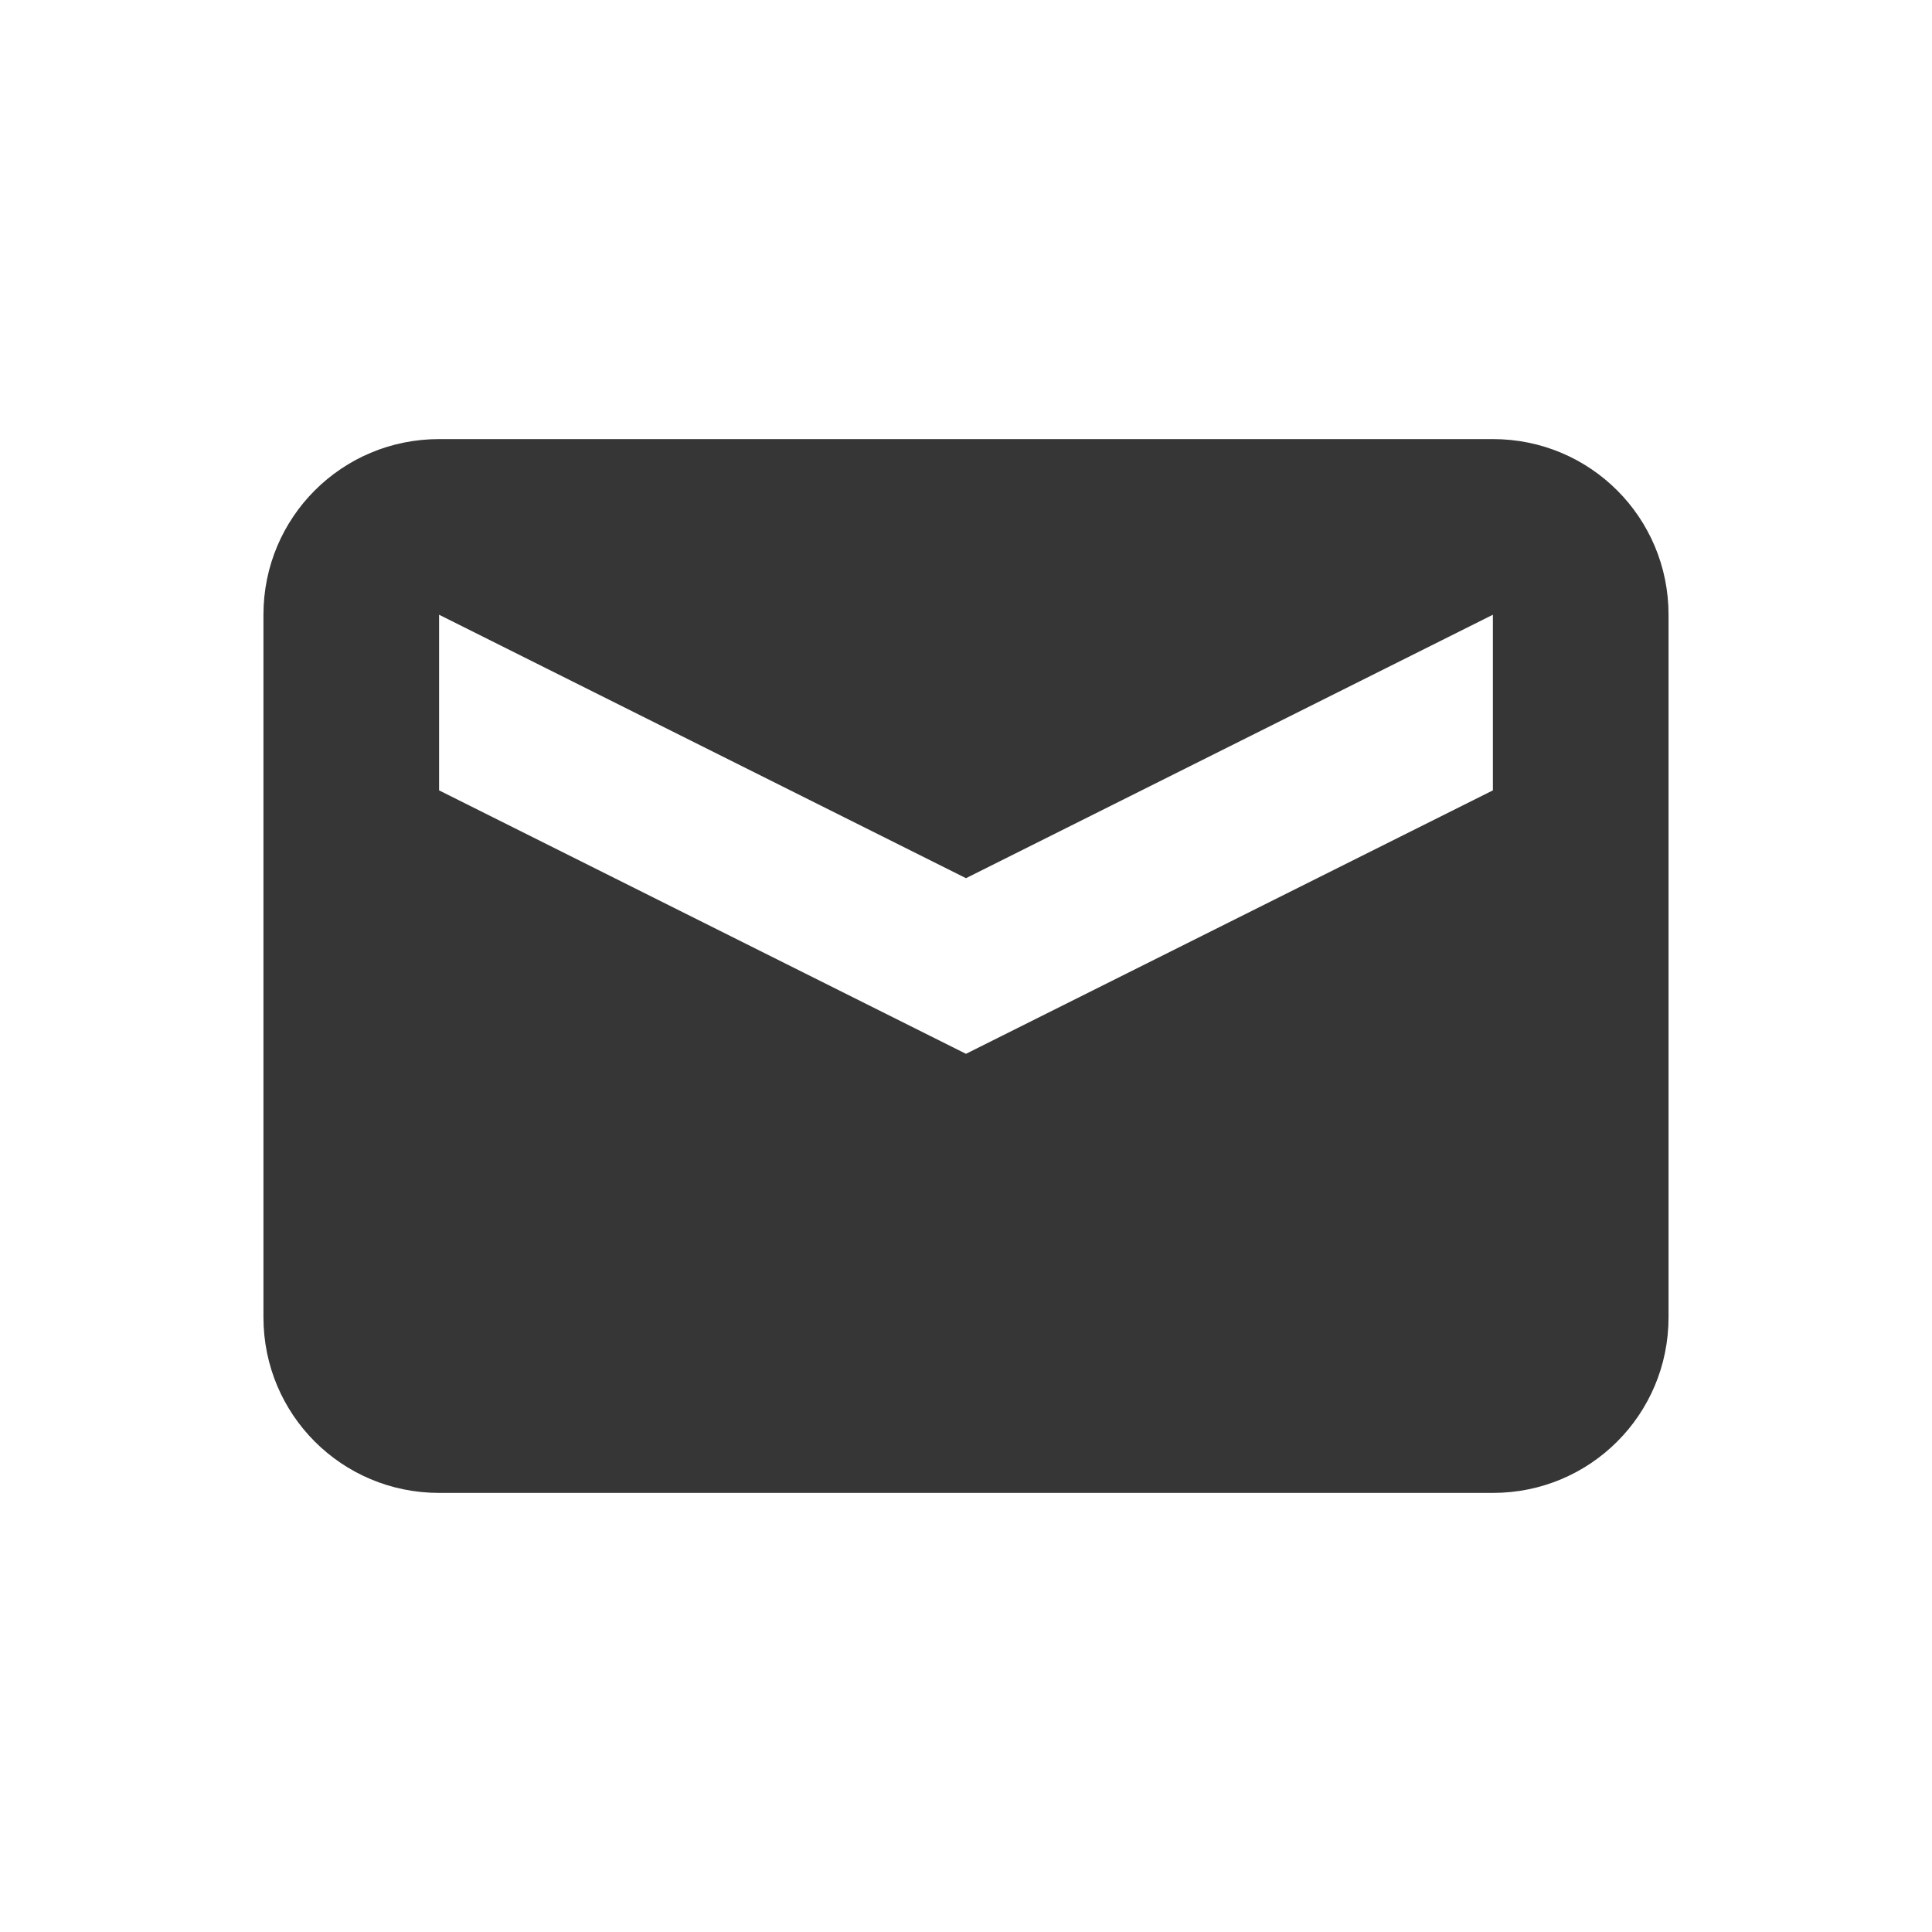
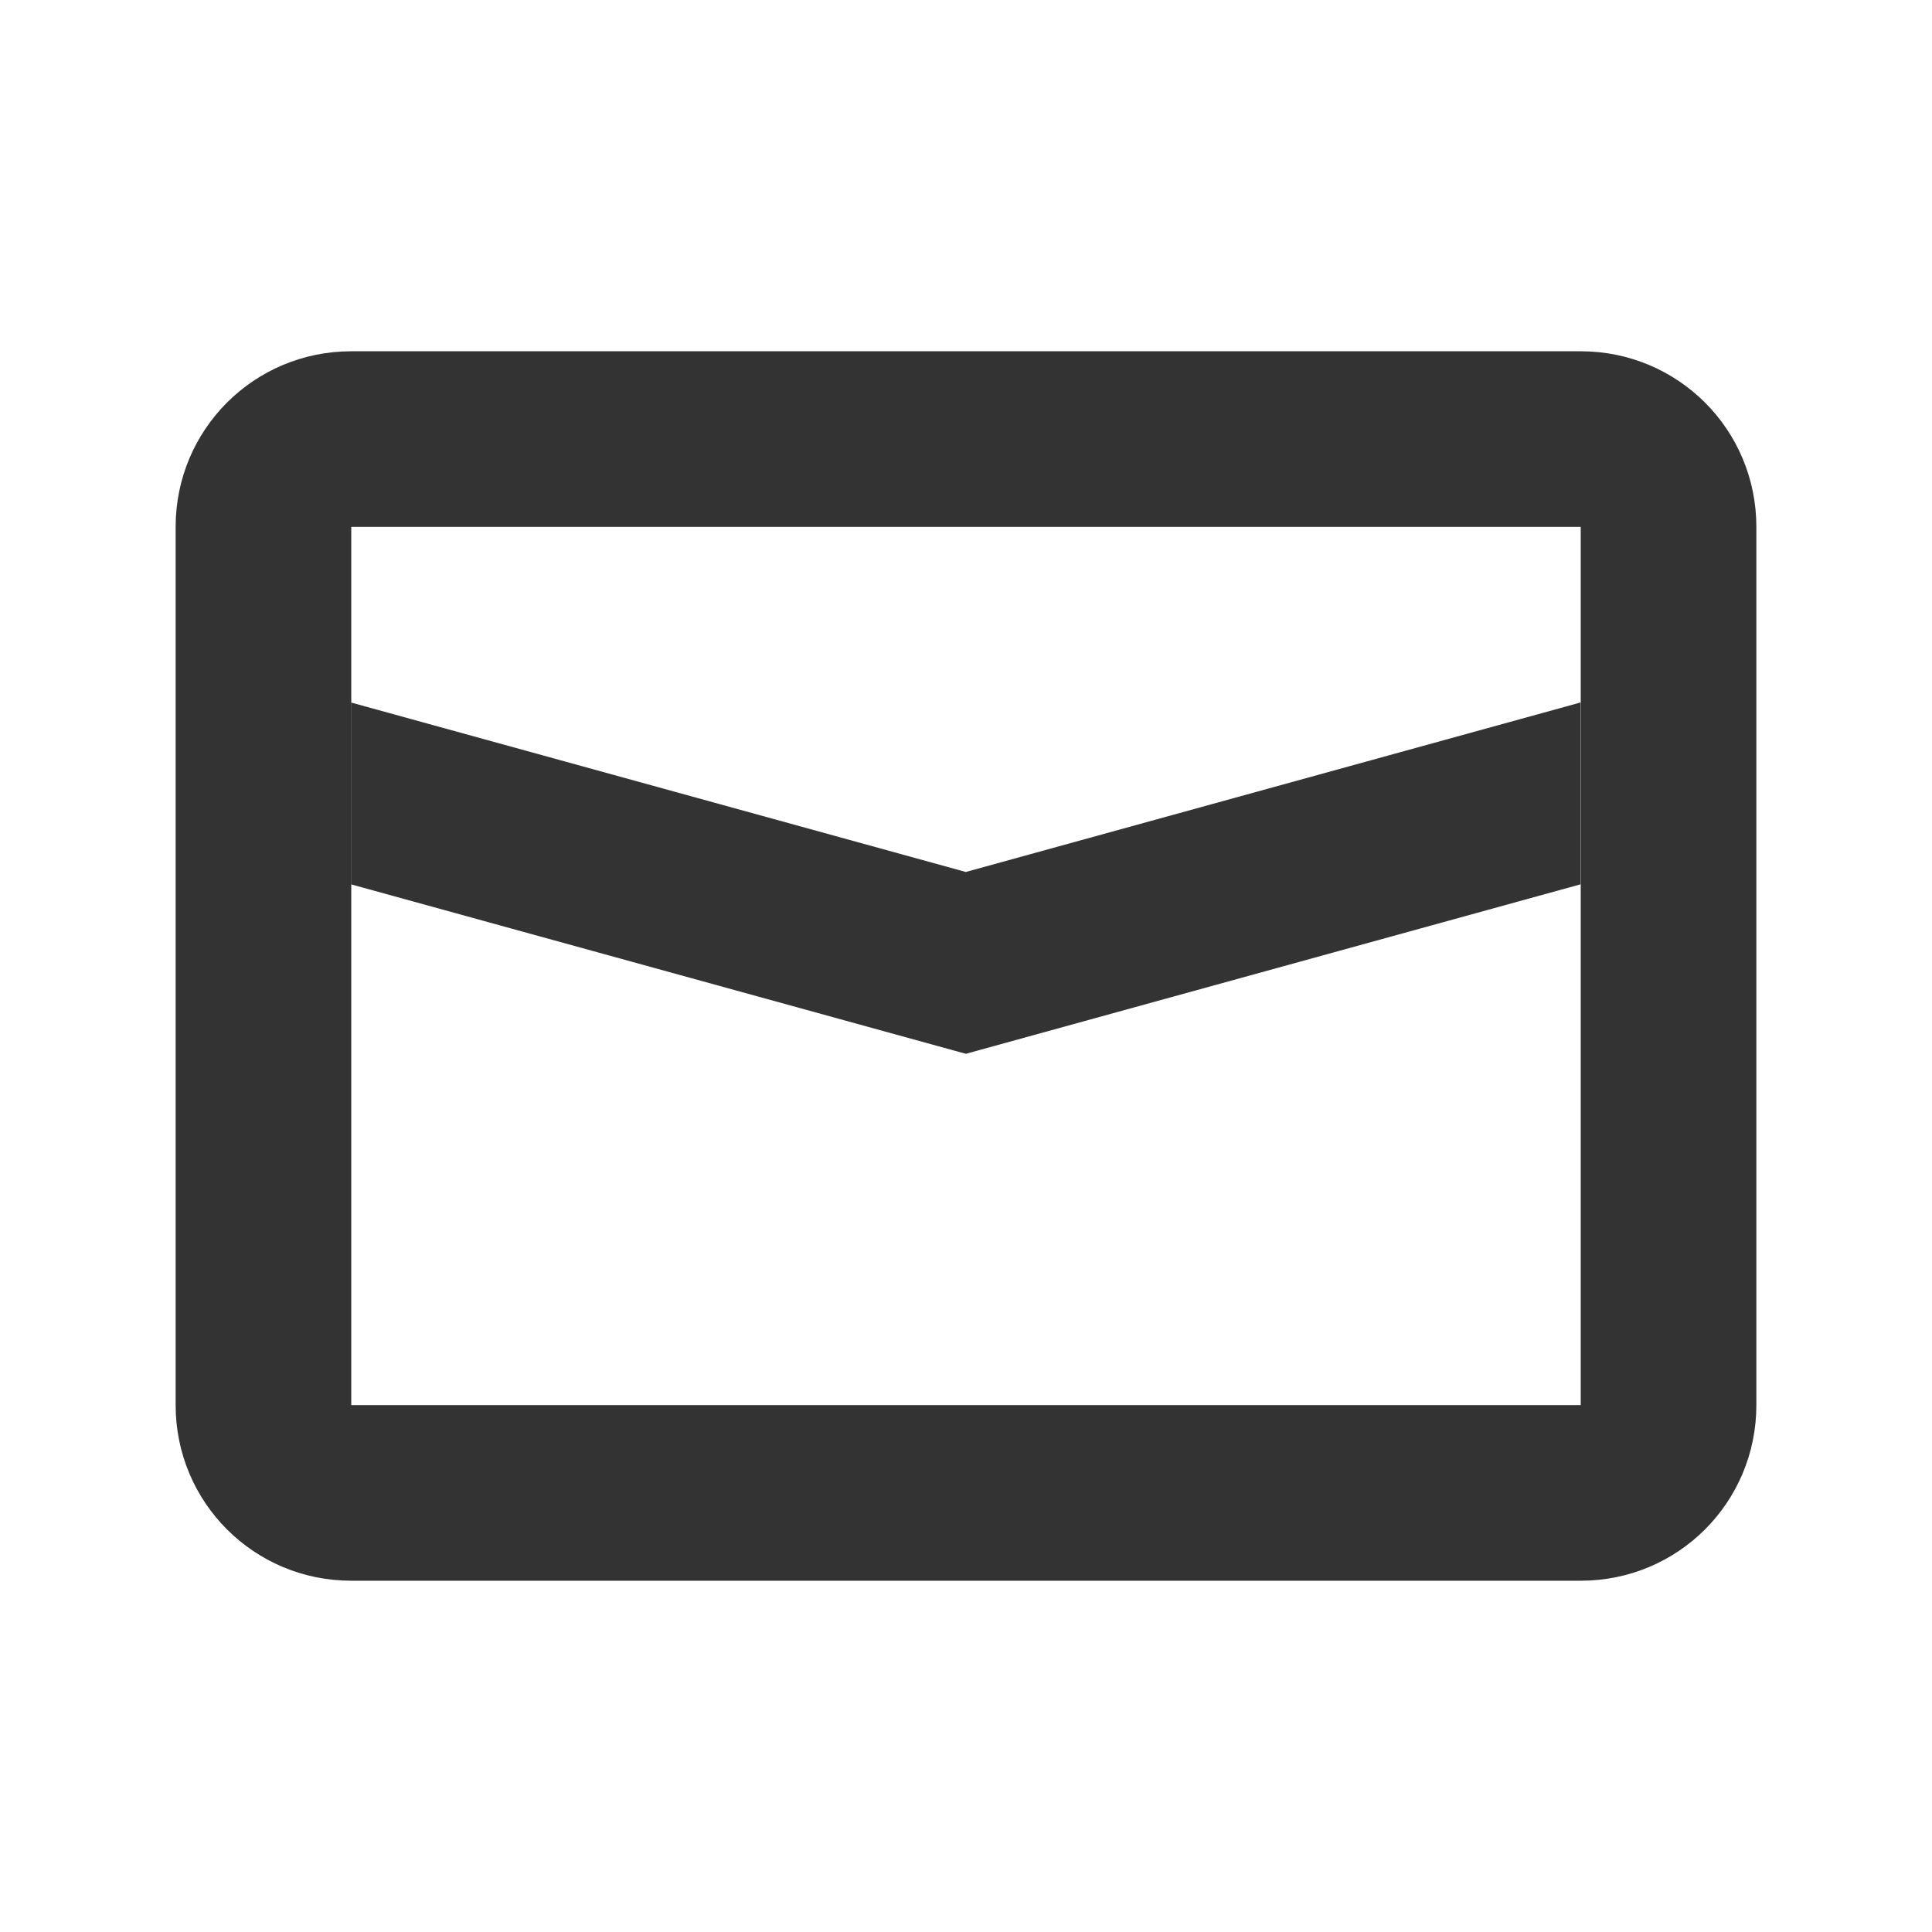
- <svg xmlns="http://www.w3.org/2000/svg" id="svg7384" width="22" height="22" version="1.1" style="enable-background:new">
-   <defs id="defs7386">
-     <style id="current-color-scheme" type="text/css">
-    .ColorScheme-Text { color:#363636; } .ColorScheme-Highlight { color:#5294e2; } .ColorScheme-ButtonBackground { color:#363636; }
-   </style>
+ <svg xmlns="http://www.w3.org/2000/svg" width="22" height="22" enable-background="new" version="1.1">
+   <defs>
+     <style id="current-color-scheme" type="text/css">.ColorScheme-Text { color:#333333; } .ColorScheme-Highlight { color:#5294e2; } .ColorScheme-ButtonBackground { color:#333333; }</style>
  </defs>
-   <g id="kmail" transform="translate(-467.0001,-135)">
-     <path id="rect5719" class="ColorScheme-Text" d="m 472,140 c -1.108,0 -2,0.892 -2,2 l 0,8 c 0,1.108 0.892,2 2,2 l 12,0 c 1.108,0 2,-0.892 2,-2 l 0,-8 c 0,-1.108 -0.892,-2 -2,-2 l -12,0 z m 0,2 6,3 6,-3 0,2 -6,3 -6,-3 0,-2 z" style="opacity:1;fill:currentColor;fill-opacity:1;stroke:none;stroke-width:2;stroke-miterlimit:4;stroke-dasharray:none;stroke-opacity:1" />
-     <path id="rect4138" d="m 467,135 22,0 0,22 -22,0 z" style="opacity:0;fill:#2b0000;fill-opacity:0.404;fill-rule:nonzero;stroke:none;stroke-width:1;stroke-linecap:round;stroke-linejoin:round;stroke-miterlimit:4;stroke-dasharray:none;stroke-dashoffset:0;stroke-opacity:1" />
+   <g id="kmail" transform="translate(-467 -135)">
+     <path d="m467 135h22v22h-22z" opacity="0" />
+     <path class="ColorScheme-Text" d="m471 139c-1.108 0-2 0.892-2 2v10c0 1.108 0.892 2 2 2h14c1.108 0 2-0.892 2-2v-10c0-1.108-0.892-2-2-2zm0 2h14v10h-14v-7z" fill="currentColor" />
+     <path class="ColorScheme-Text" transform="rotate(15)" d="m491.96 16.224 0.536 2 7.261 0.052 6.262-3.676-0.536-2-6.262 3.676z" fill="currentColor" />
  </g>
</svg>
